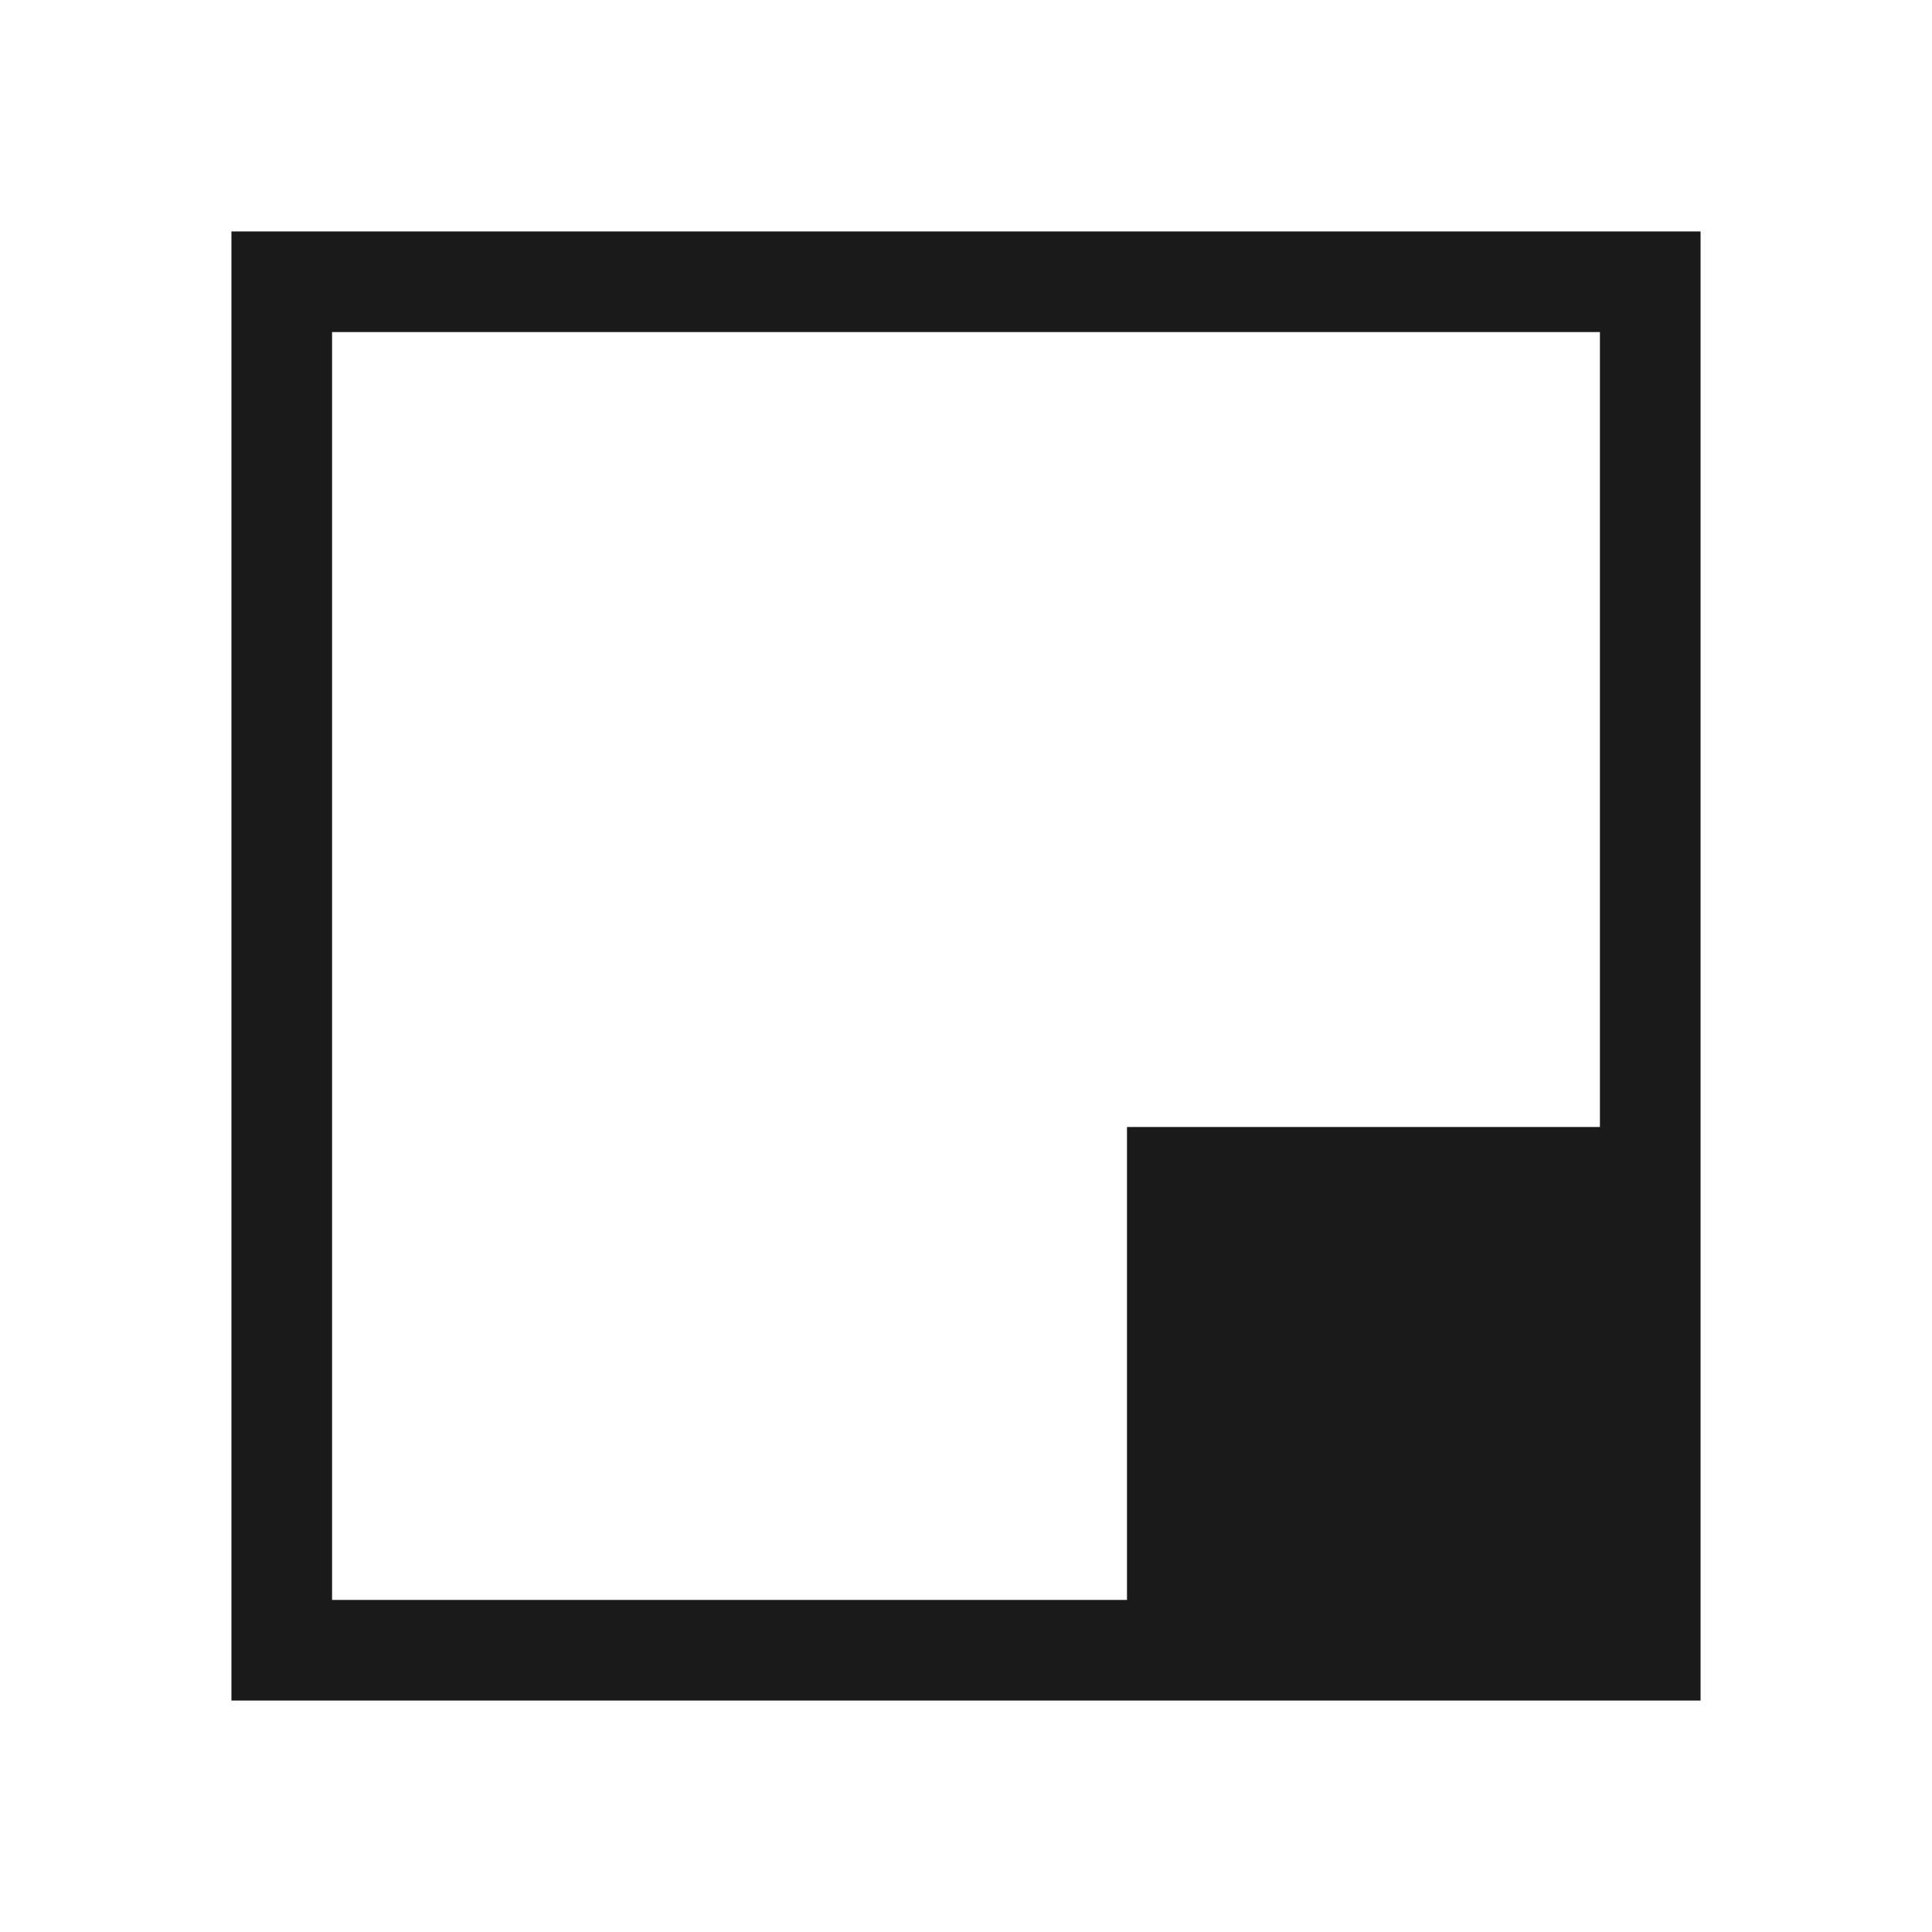
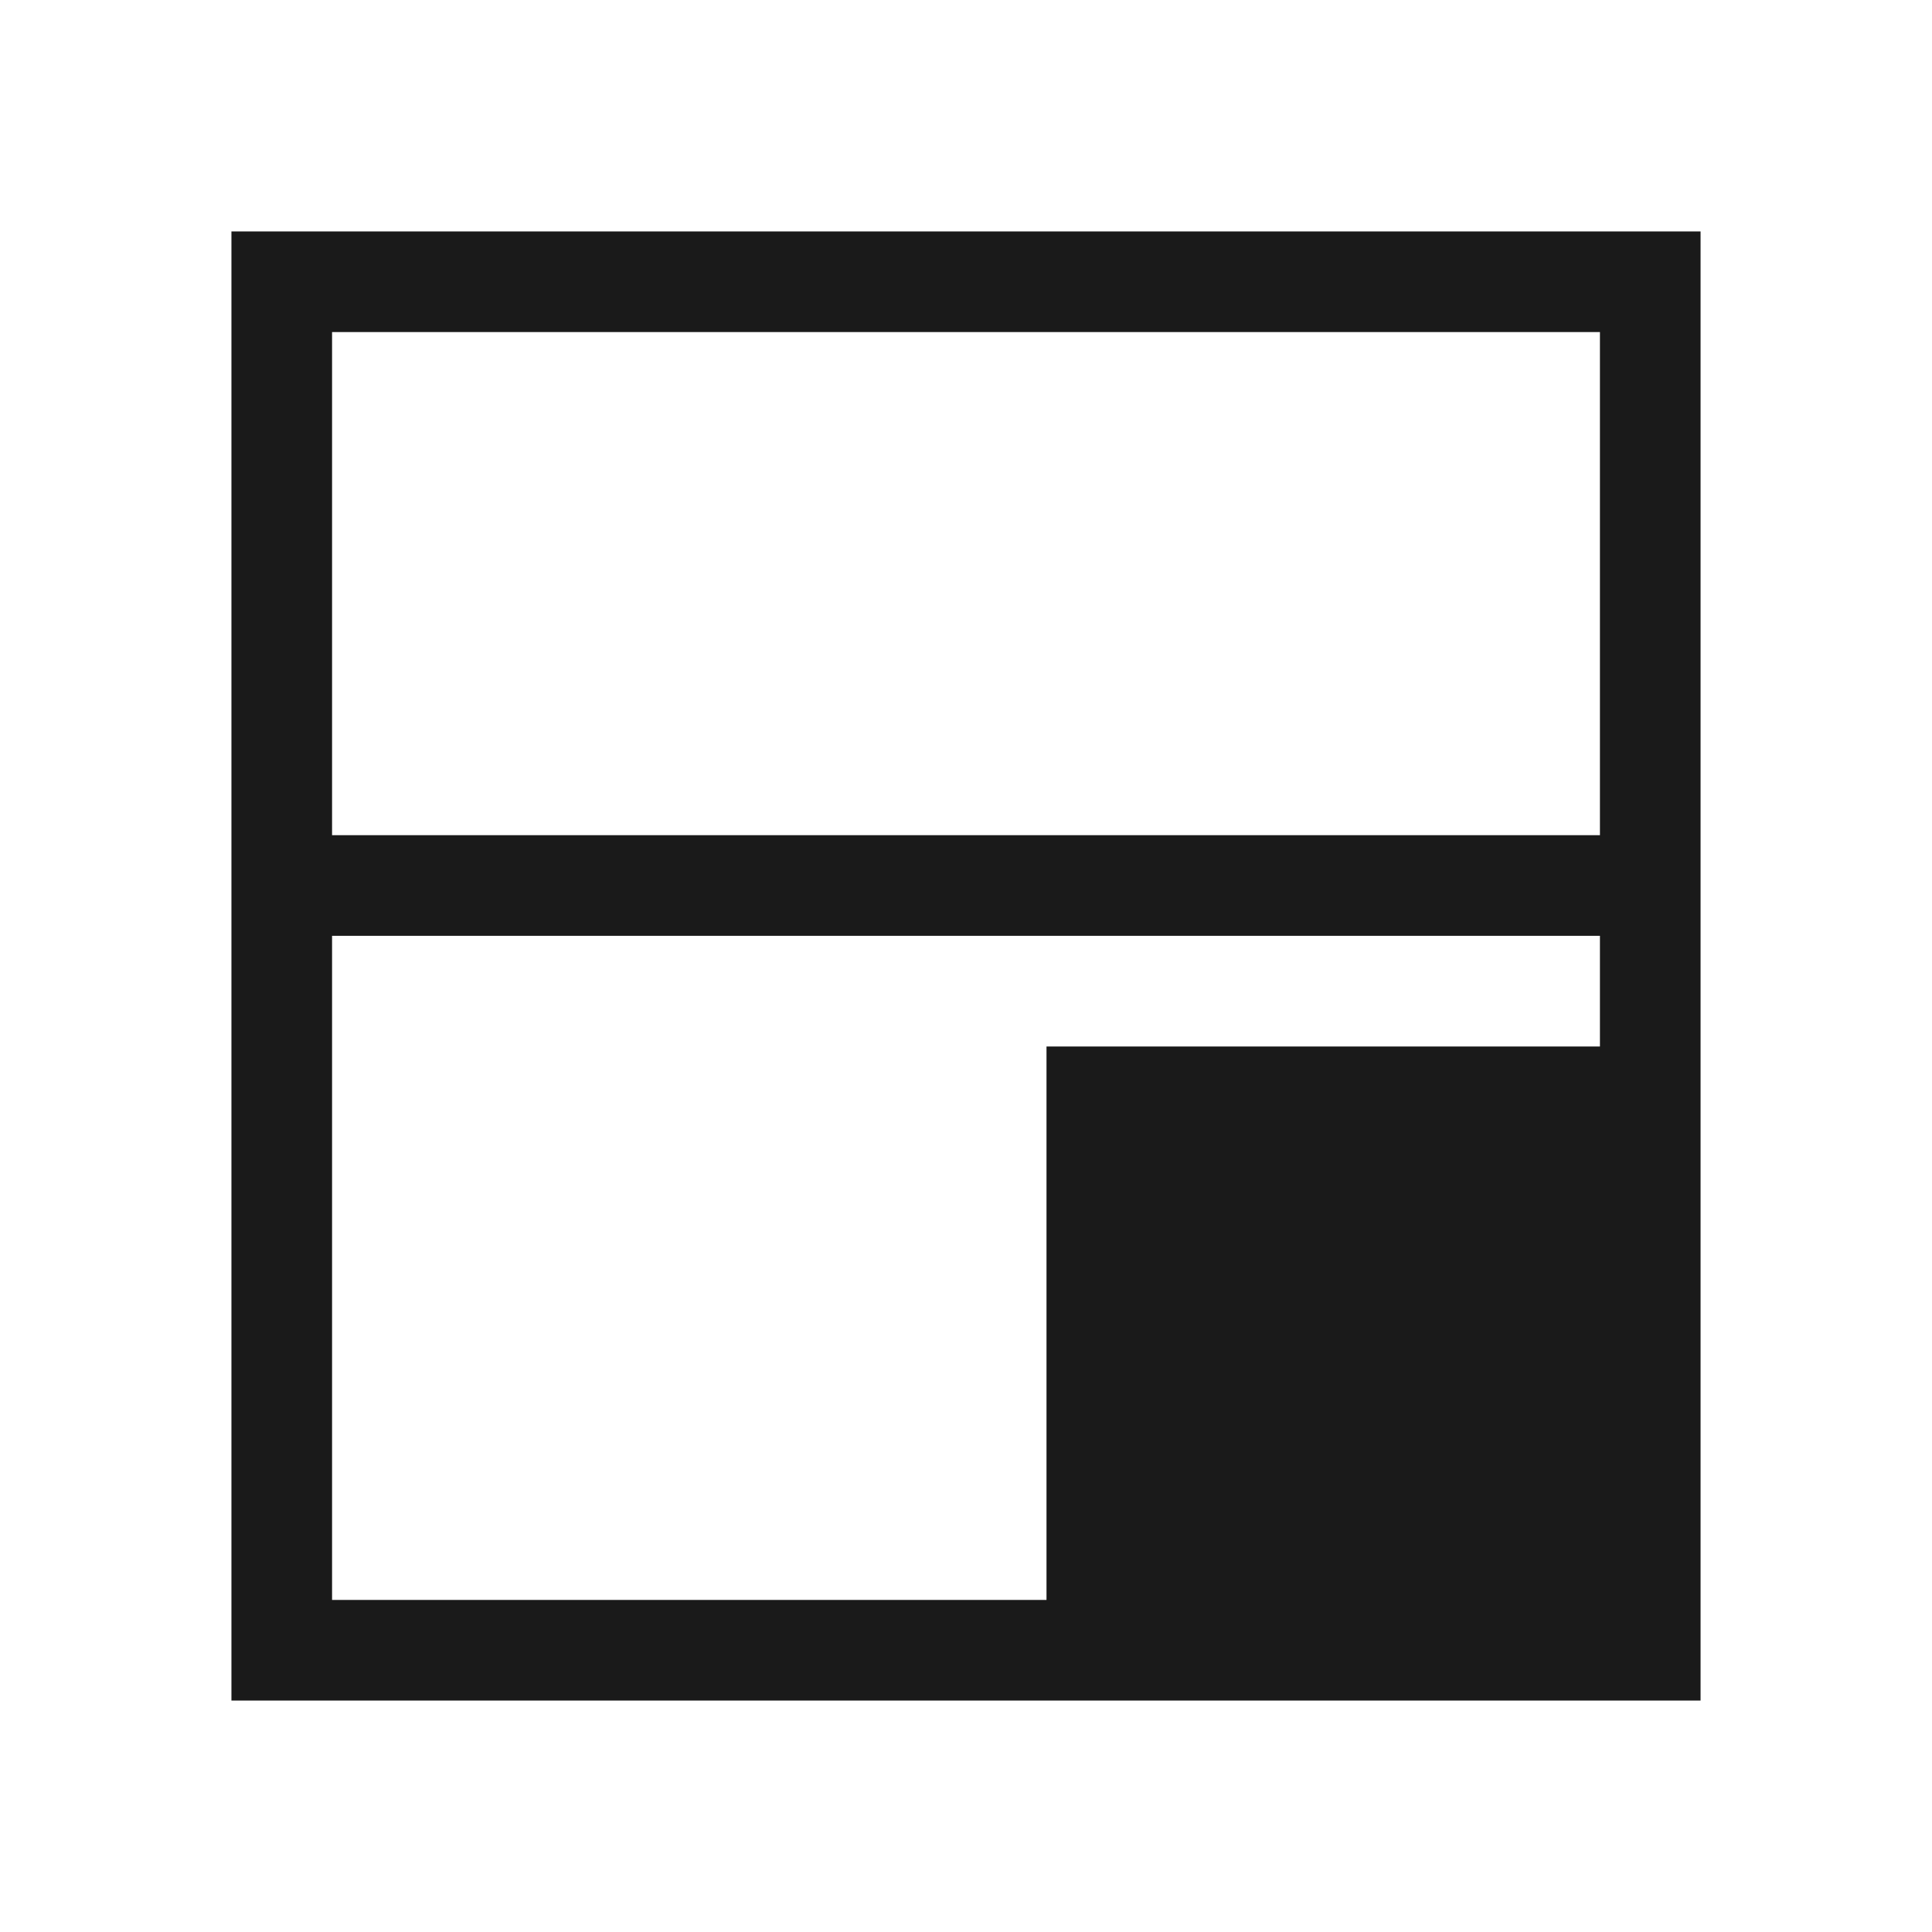
<svg xmlns="http://www.w3.org/2000/svg" viewBox="0 0 24 24" width="32" height="32">
  <rect x="3.5" y="3.5" width="17" height="17" fill="none" stroke="#1a1a1a" stroke-width="1.25" />
-   <rect x="14" y="14" width="6" height="6" fill="#1a1a1a" />
+   <line x1="3.5" y1="11" x2="20.5" y2="11" stroke="#1a1a1a" stroke-width="1.25" />
+   <rect x="13" y="13" width="7" height="7" fill="#1a1a1a" />
</svg>
